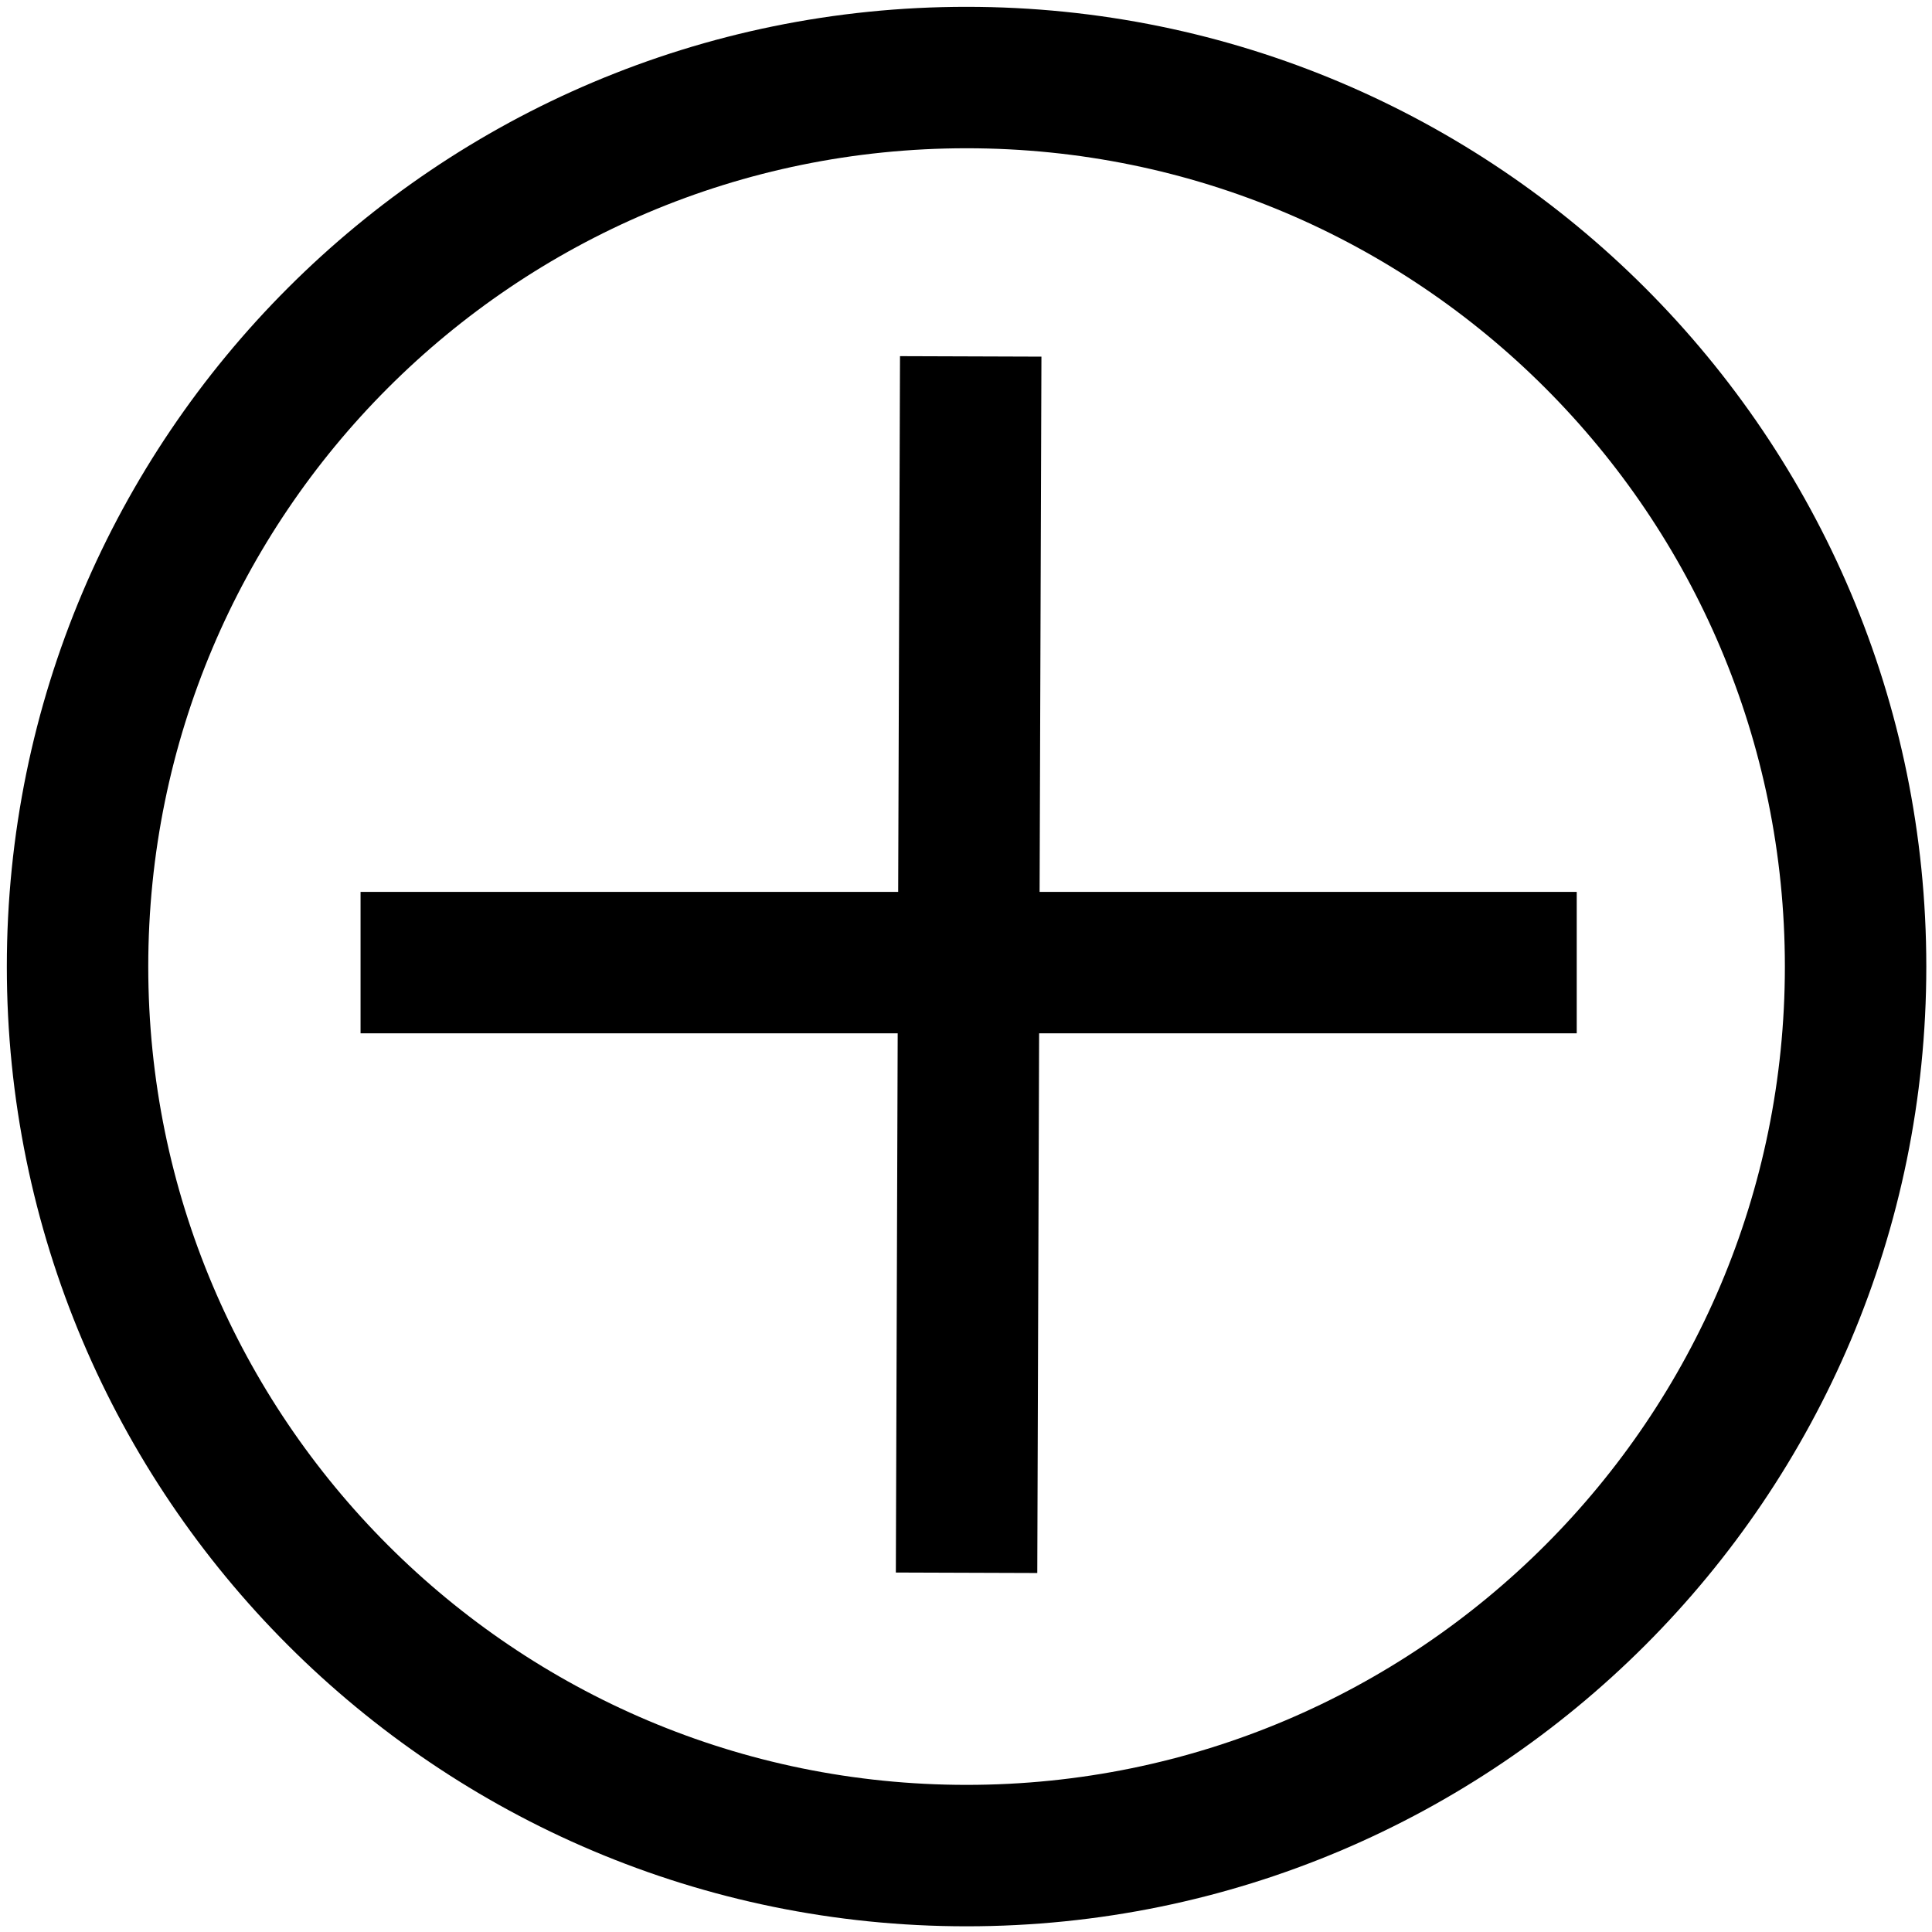
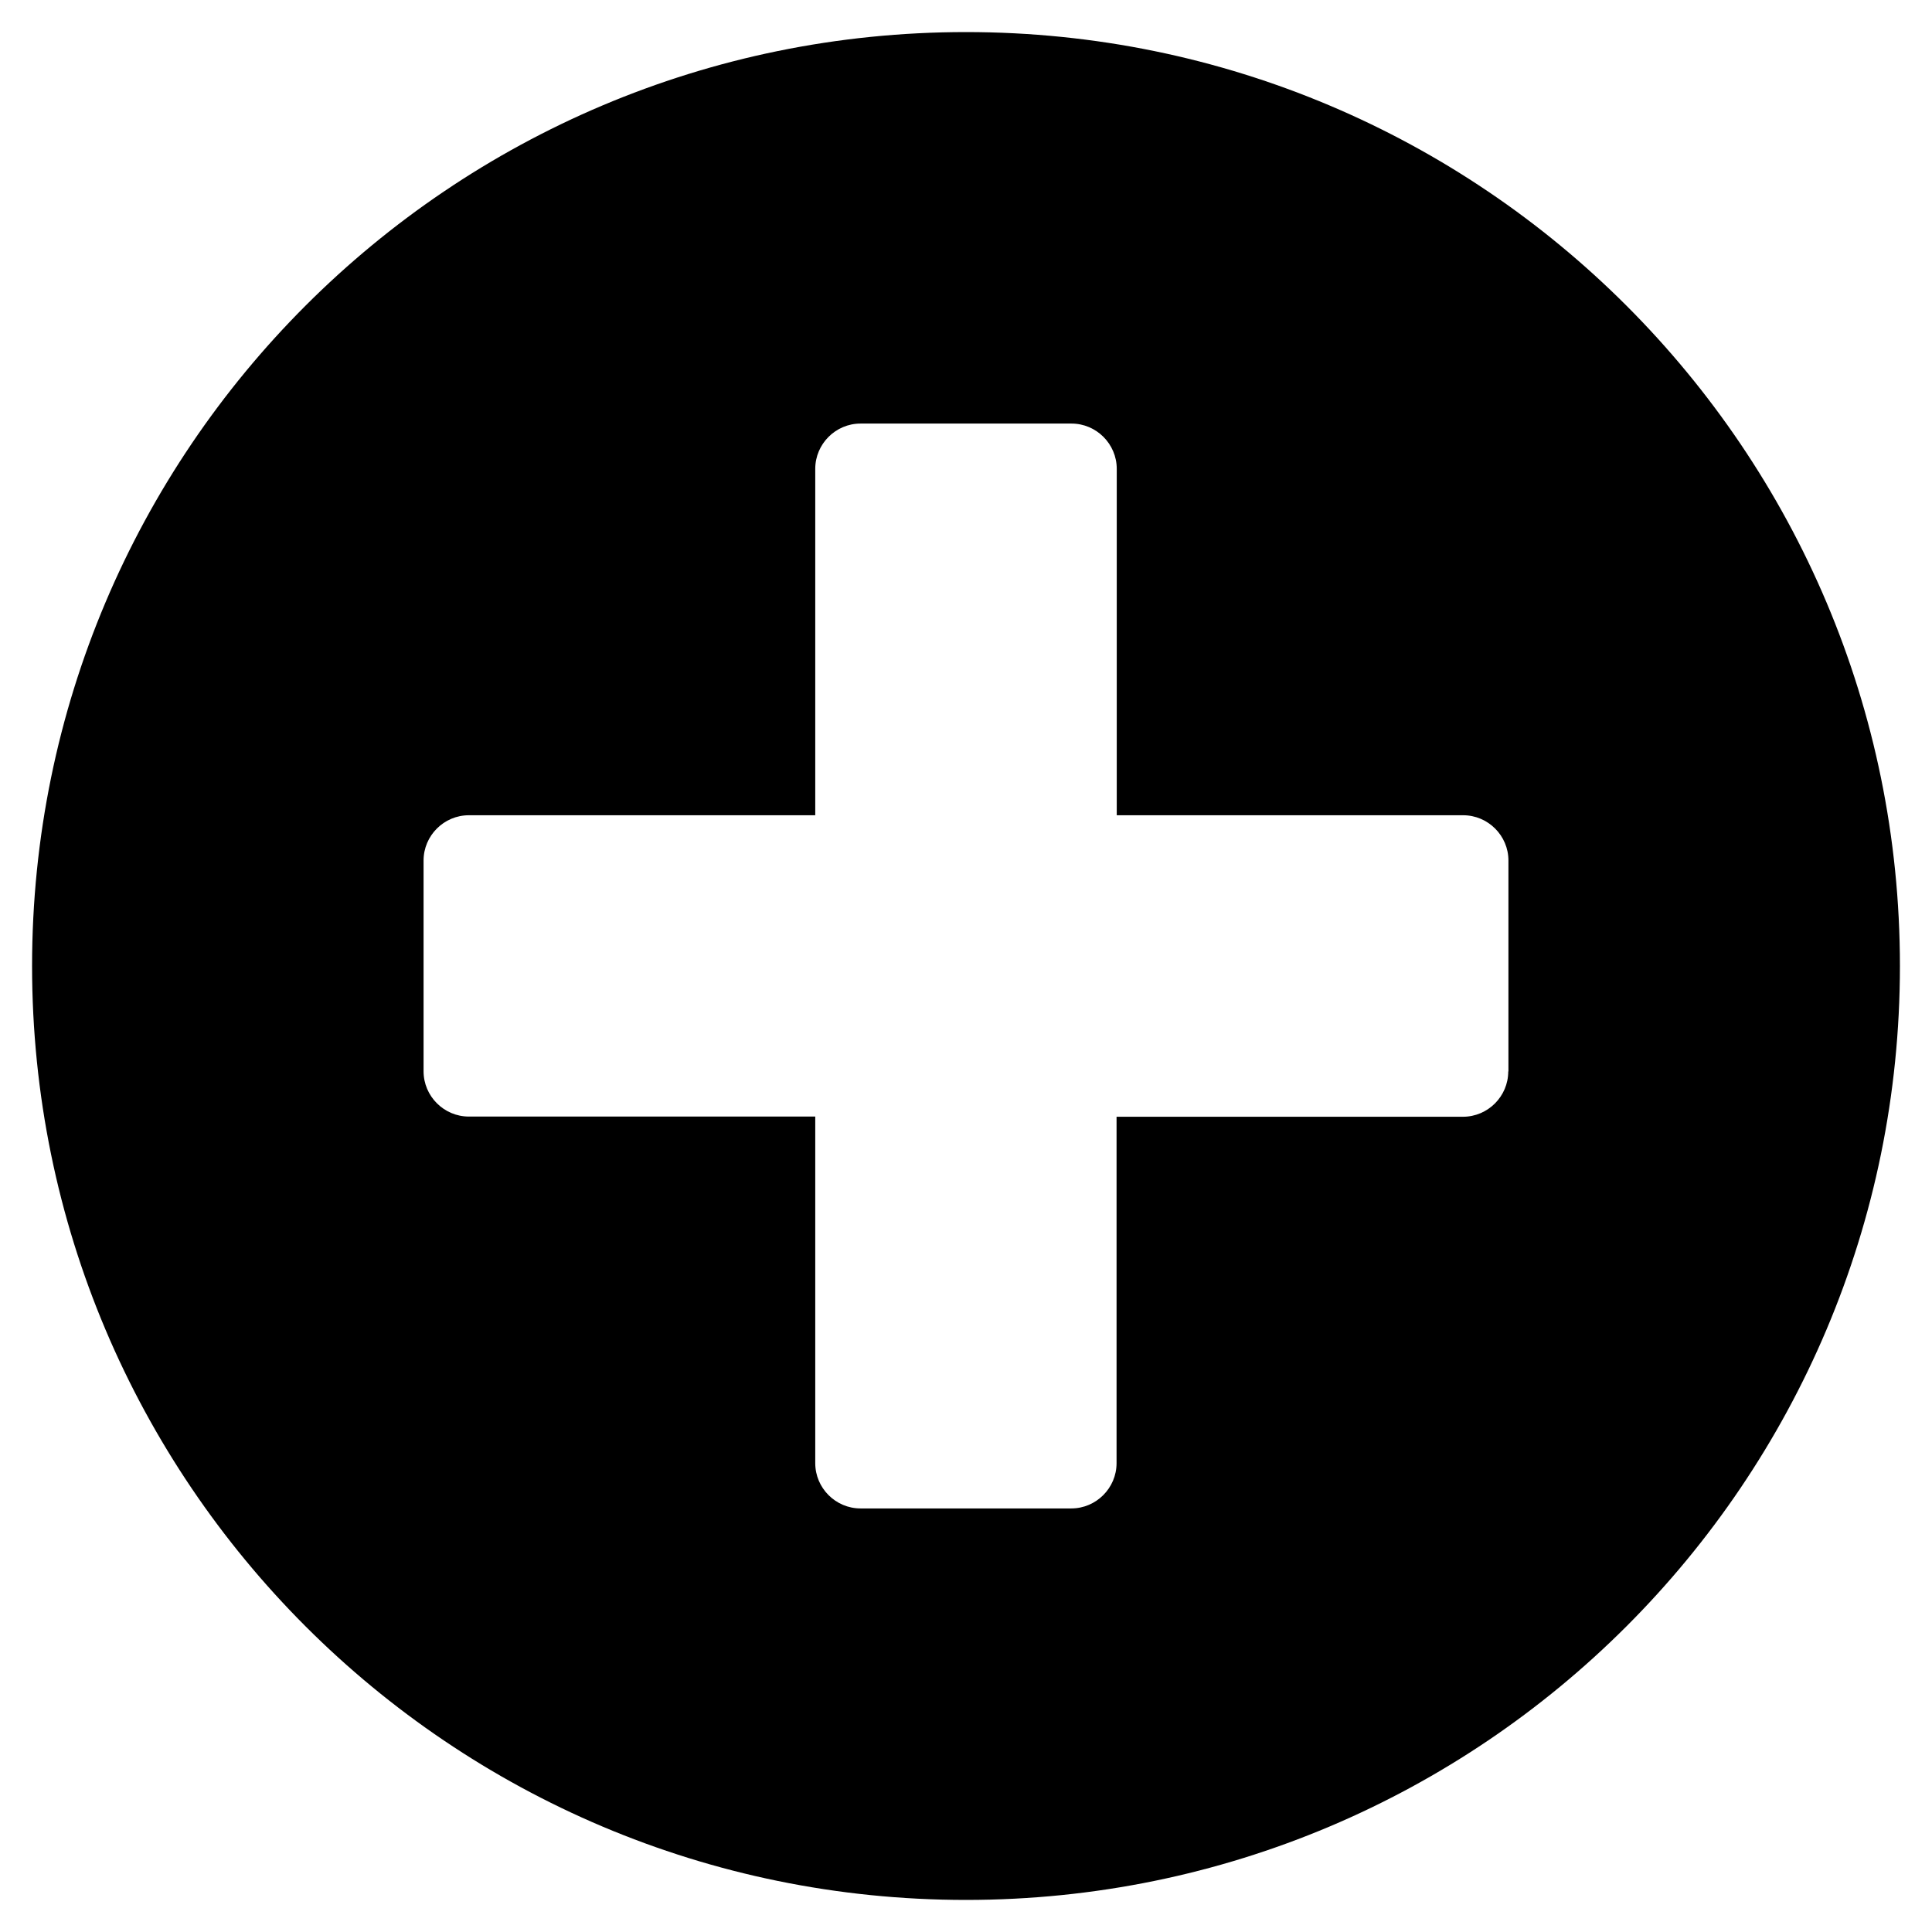
<svg xmlns="http://www.w3.org/2000/svg" version="1.1" id="Layer_1" x="0px" y="0px" viewBox="0 0 1024 1024" style="enable-background:new 0 0 1024 1024;" xml:space="preserve">
-   <style type="text/css">
- 	.st0{fill:none;stroke:#000000;stroke-width:74.961;stroke-miterlimit:10;}
- </style>
-   <line class="st0" x1="514.5" y1="188.9" x2="512.3" y2="833.6" />
-   <line class="st0" x1="835.7" y1="510.2" x2="191.1" y2="510.2" />
-   <circle class="st0" cx="512.3" cy="512.3" r="471.2" />
+   <path d="M512,17C238.6,17,17,238.6,17,512s221.6,495,495,495s495-221.6,495-495S785.4,17,512,17z M799.4,567.9c0,13.2-10.8,24-24,24  H591.8v183.6c0,13.2-10.8,24-24,24H456.1c-13.2,0-24-10.8-24-24V591.8H248.5c-13.2,0-24-10.8-24-24V456.1c0-13.2,10.8-24,24-24  h183.6V248.5c0-13.2,10.8-24,24-24h111.8c13.2,0,24,10.8,24,24v183.6h183.6c13.2,0,24,10.8,24,24V567.9z" />
</svg>
